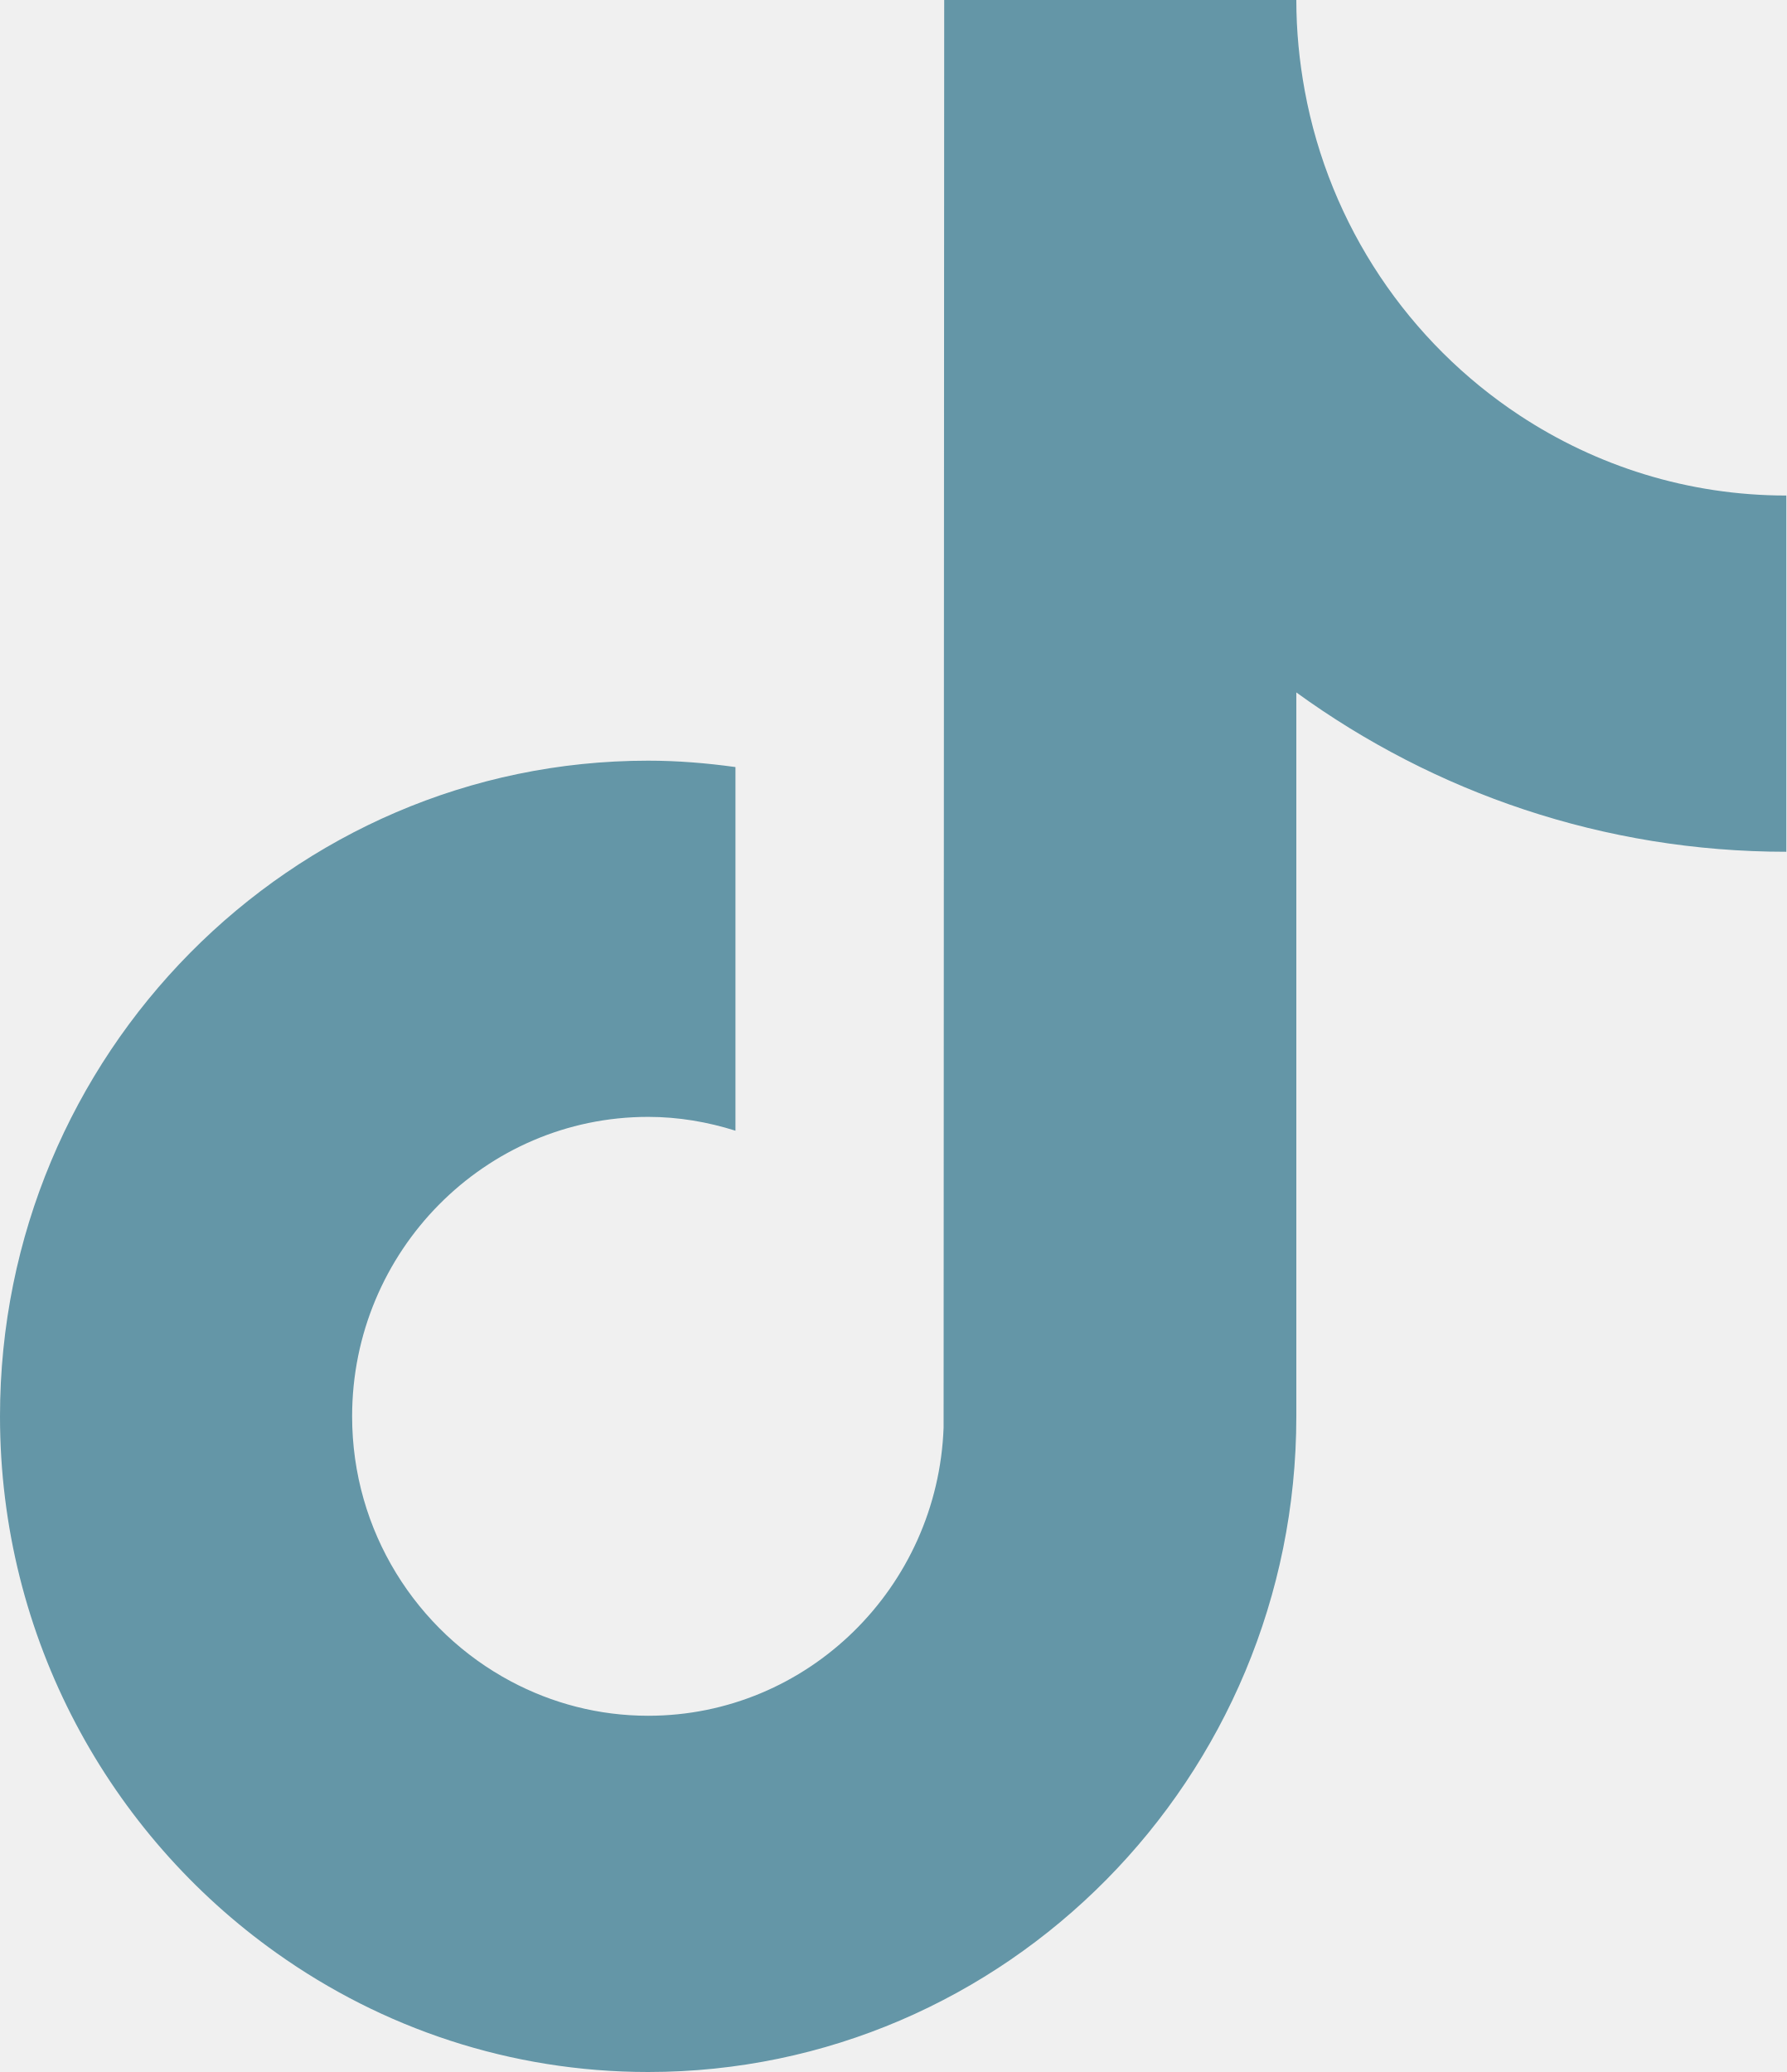
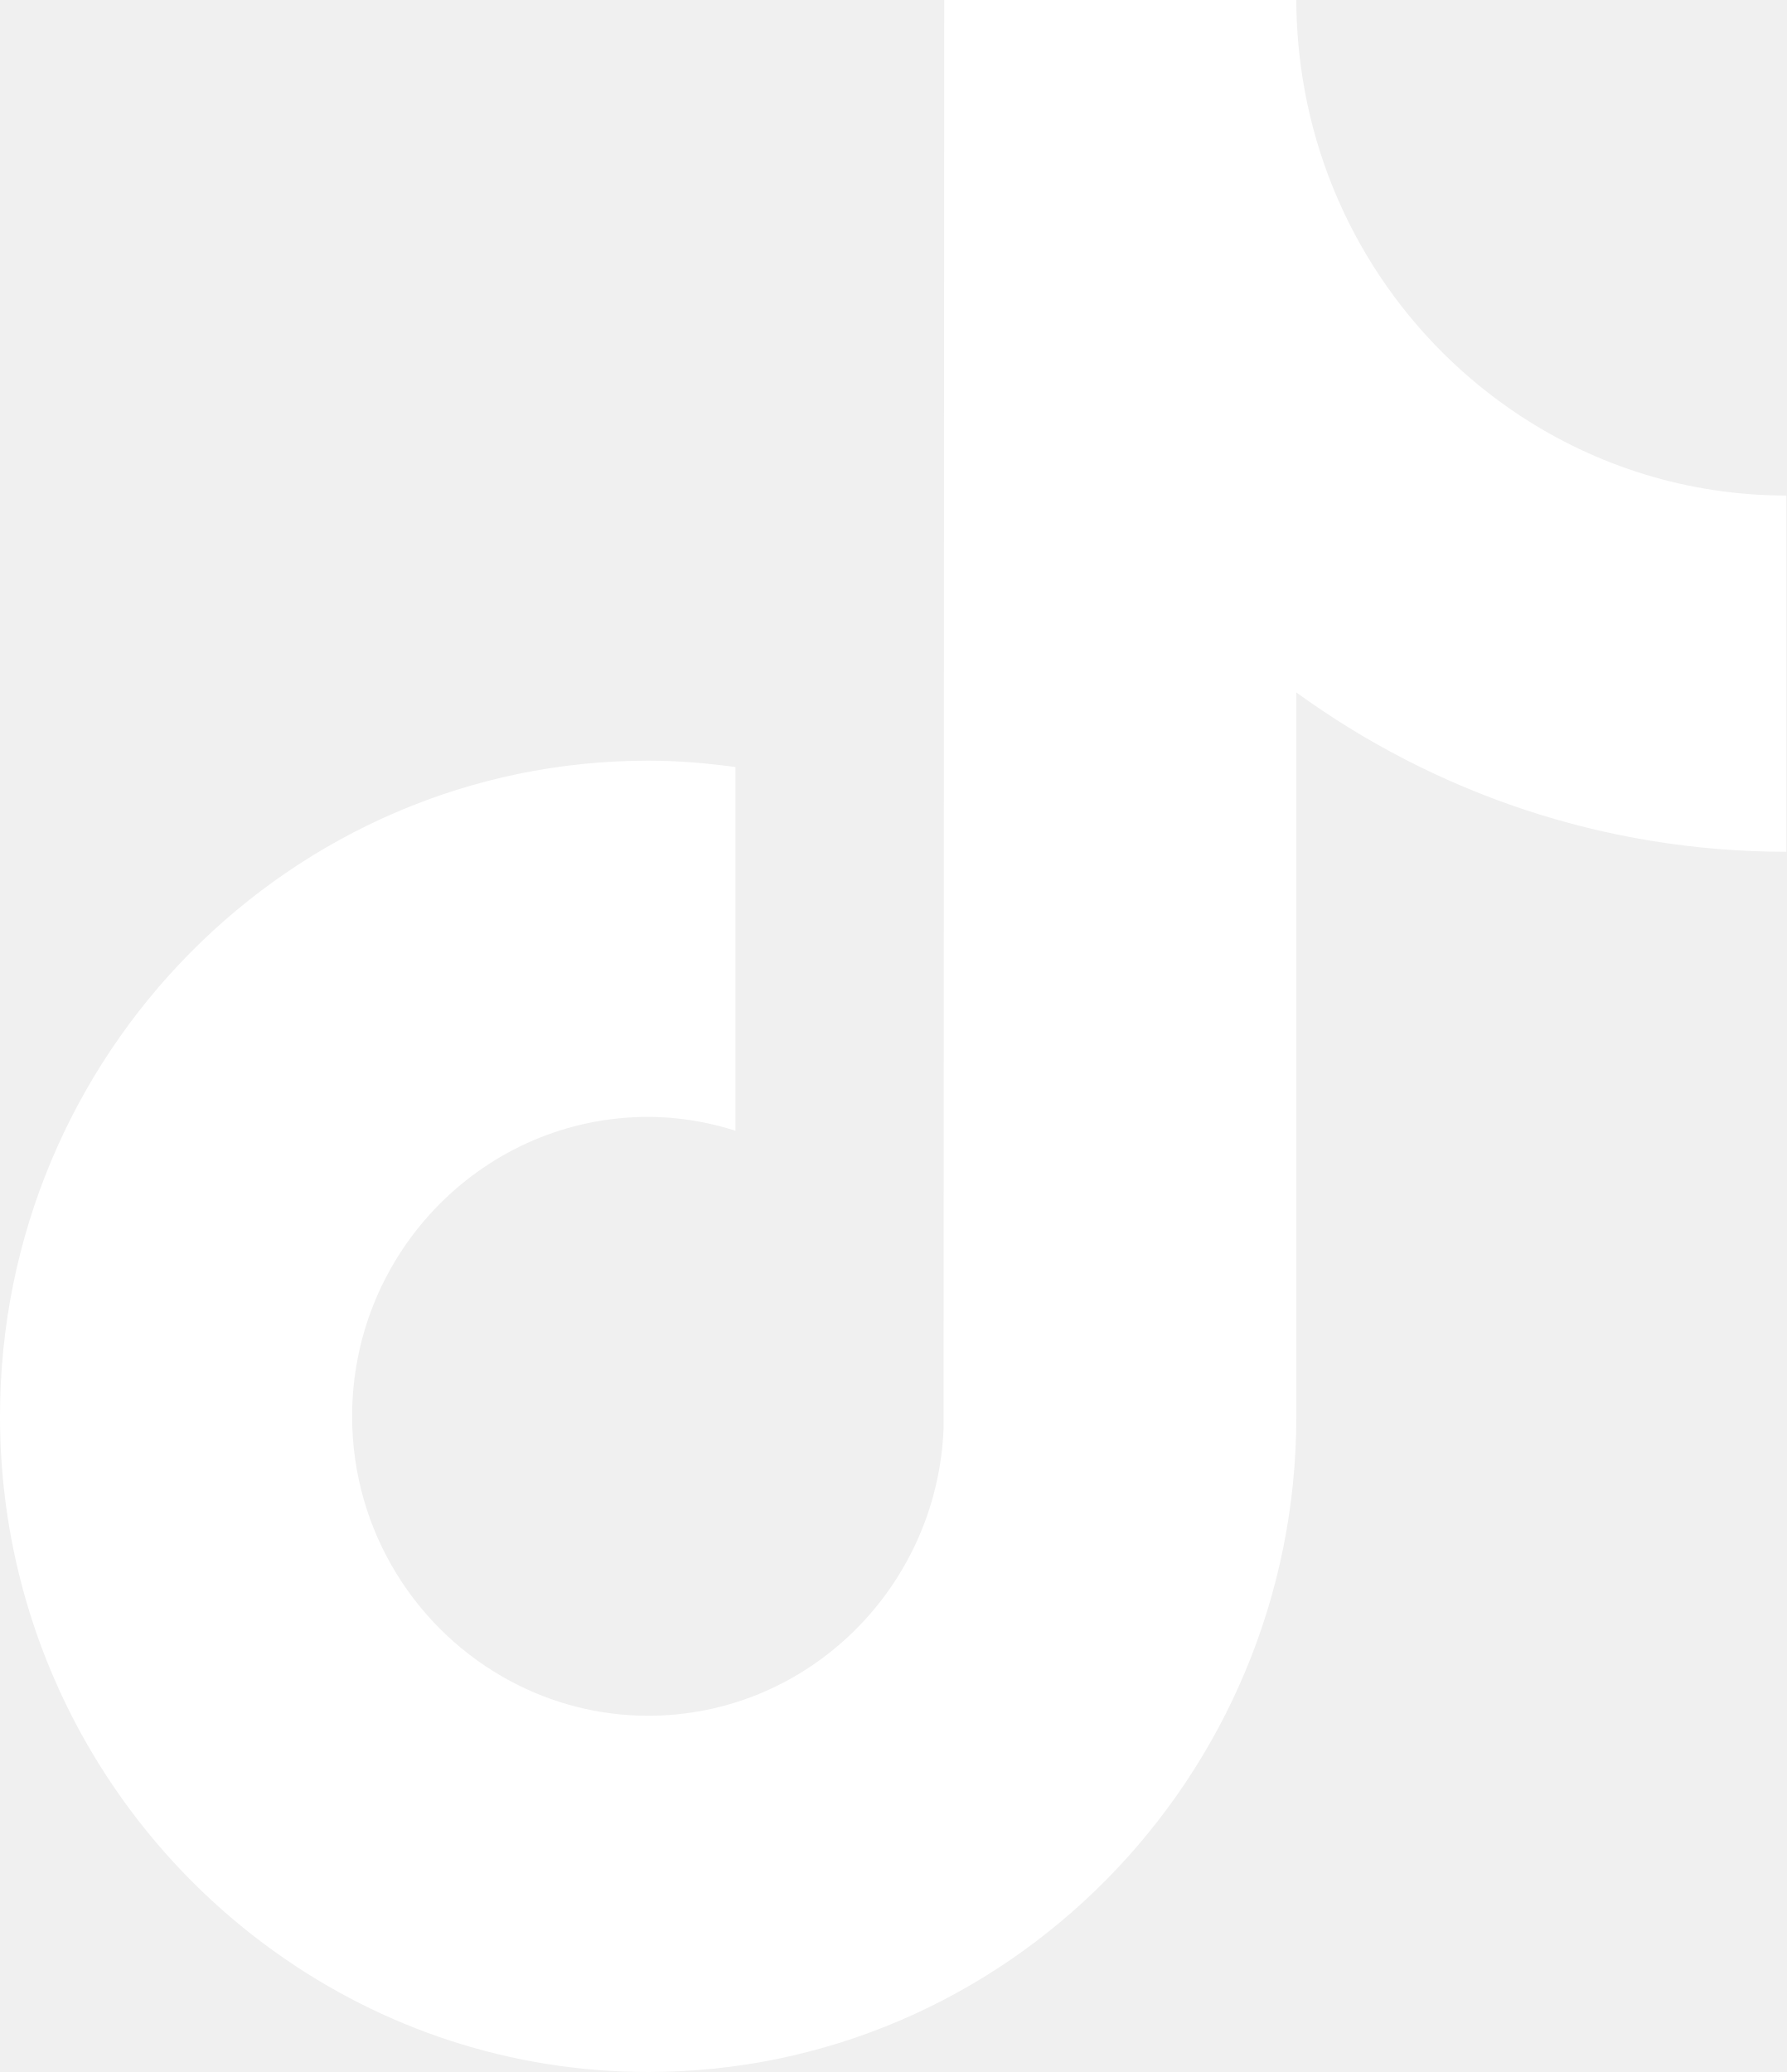
<svg xmlns="http://www.w3.org/2000/svg" width="50" height="58" viewBox="0 0 50 58" fill="none">
  <g clip-path="url(#clip0_48_74)">
-     <path d="M42.531 11.625C39.443 9.588 37.214 6.328 36.519 2.53C36.369 1.709 36.285 0.864 36.285 0H26.429L26.412 39.961C26.248 44.437 22.607 48.028 18.143 48.028C16.756 48.028 15.45 47.678 14.3 47.065C11.662 45.661 9.856 42.865 9.856 39.647C9.856 35.025 13.574 31.264 18.142 31.264C18.995 31.264 19.813 31.407 20.586 31.651V21.472C19.785 21.361 18.972 21.293 18.142 21.293C8.139 21.293 0 29.526 0 39.647C0 45.856 3.066 51.351 7.746 54.673C10.692 56.768 14.277 58 18.143 58C28.148 58 36.285 49.767 36.285 39.647V19.383C40.151 22.189 44.888 23.843 50 23.843V13.871C47.247 13.871 44.682 13.044 42.531 11.625Z" fill="#6496A7" />
+     <path d="M42.531 11.625C39.443 9.588 37.214 6.328 36.519 2.53C36.369 1.709 36.285 0.864 36.285 0H26.429L26.412 39.961C26.248 44.437 22.607 48.028 18.143 48.028C16.756 48.028 15.45 47.678 14.3 47.065C11.662 45.661 9.856 42.865 9.856 39.647C9.856 35.025 13.574 31.264 18.142 31.264C18.995 31.264 19.813 31.407 20.586 31.651V21.472C19.785 21.361 18.972 21.293 18.142 21.293C8.139 21.293 0 29.526 0 39.647C0 45.856 3.066 51.351 7.746 54.673C10.692 56.768 14.277 58 18.143 58C28.148 58 36.285 49.767 36.285 39.647V19.383C40.151 22.189 44.888 23.843 50 23.843V13.871C47.247 13.871 44.682 13.044 42.531 11.625Z" fill="white" />
  </g>
  <defs>
    <clipPath id="clip0_48_74">
      <rect width="50" height="58" fill="white" />
    </clipPath>
  </defs>
</svg>
